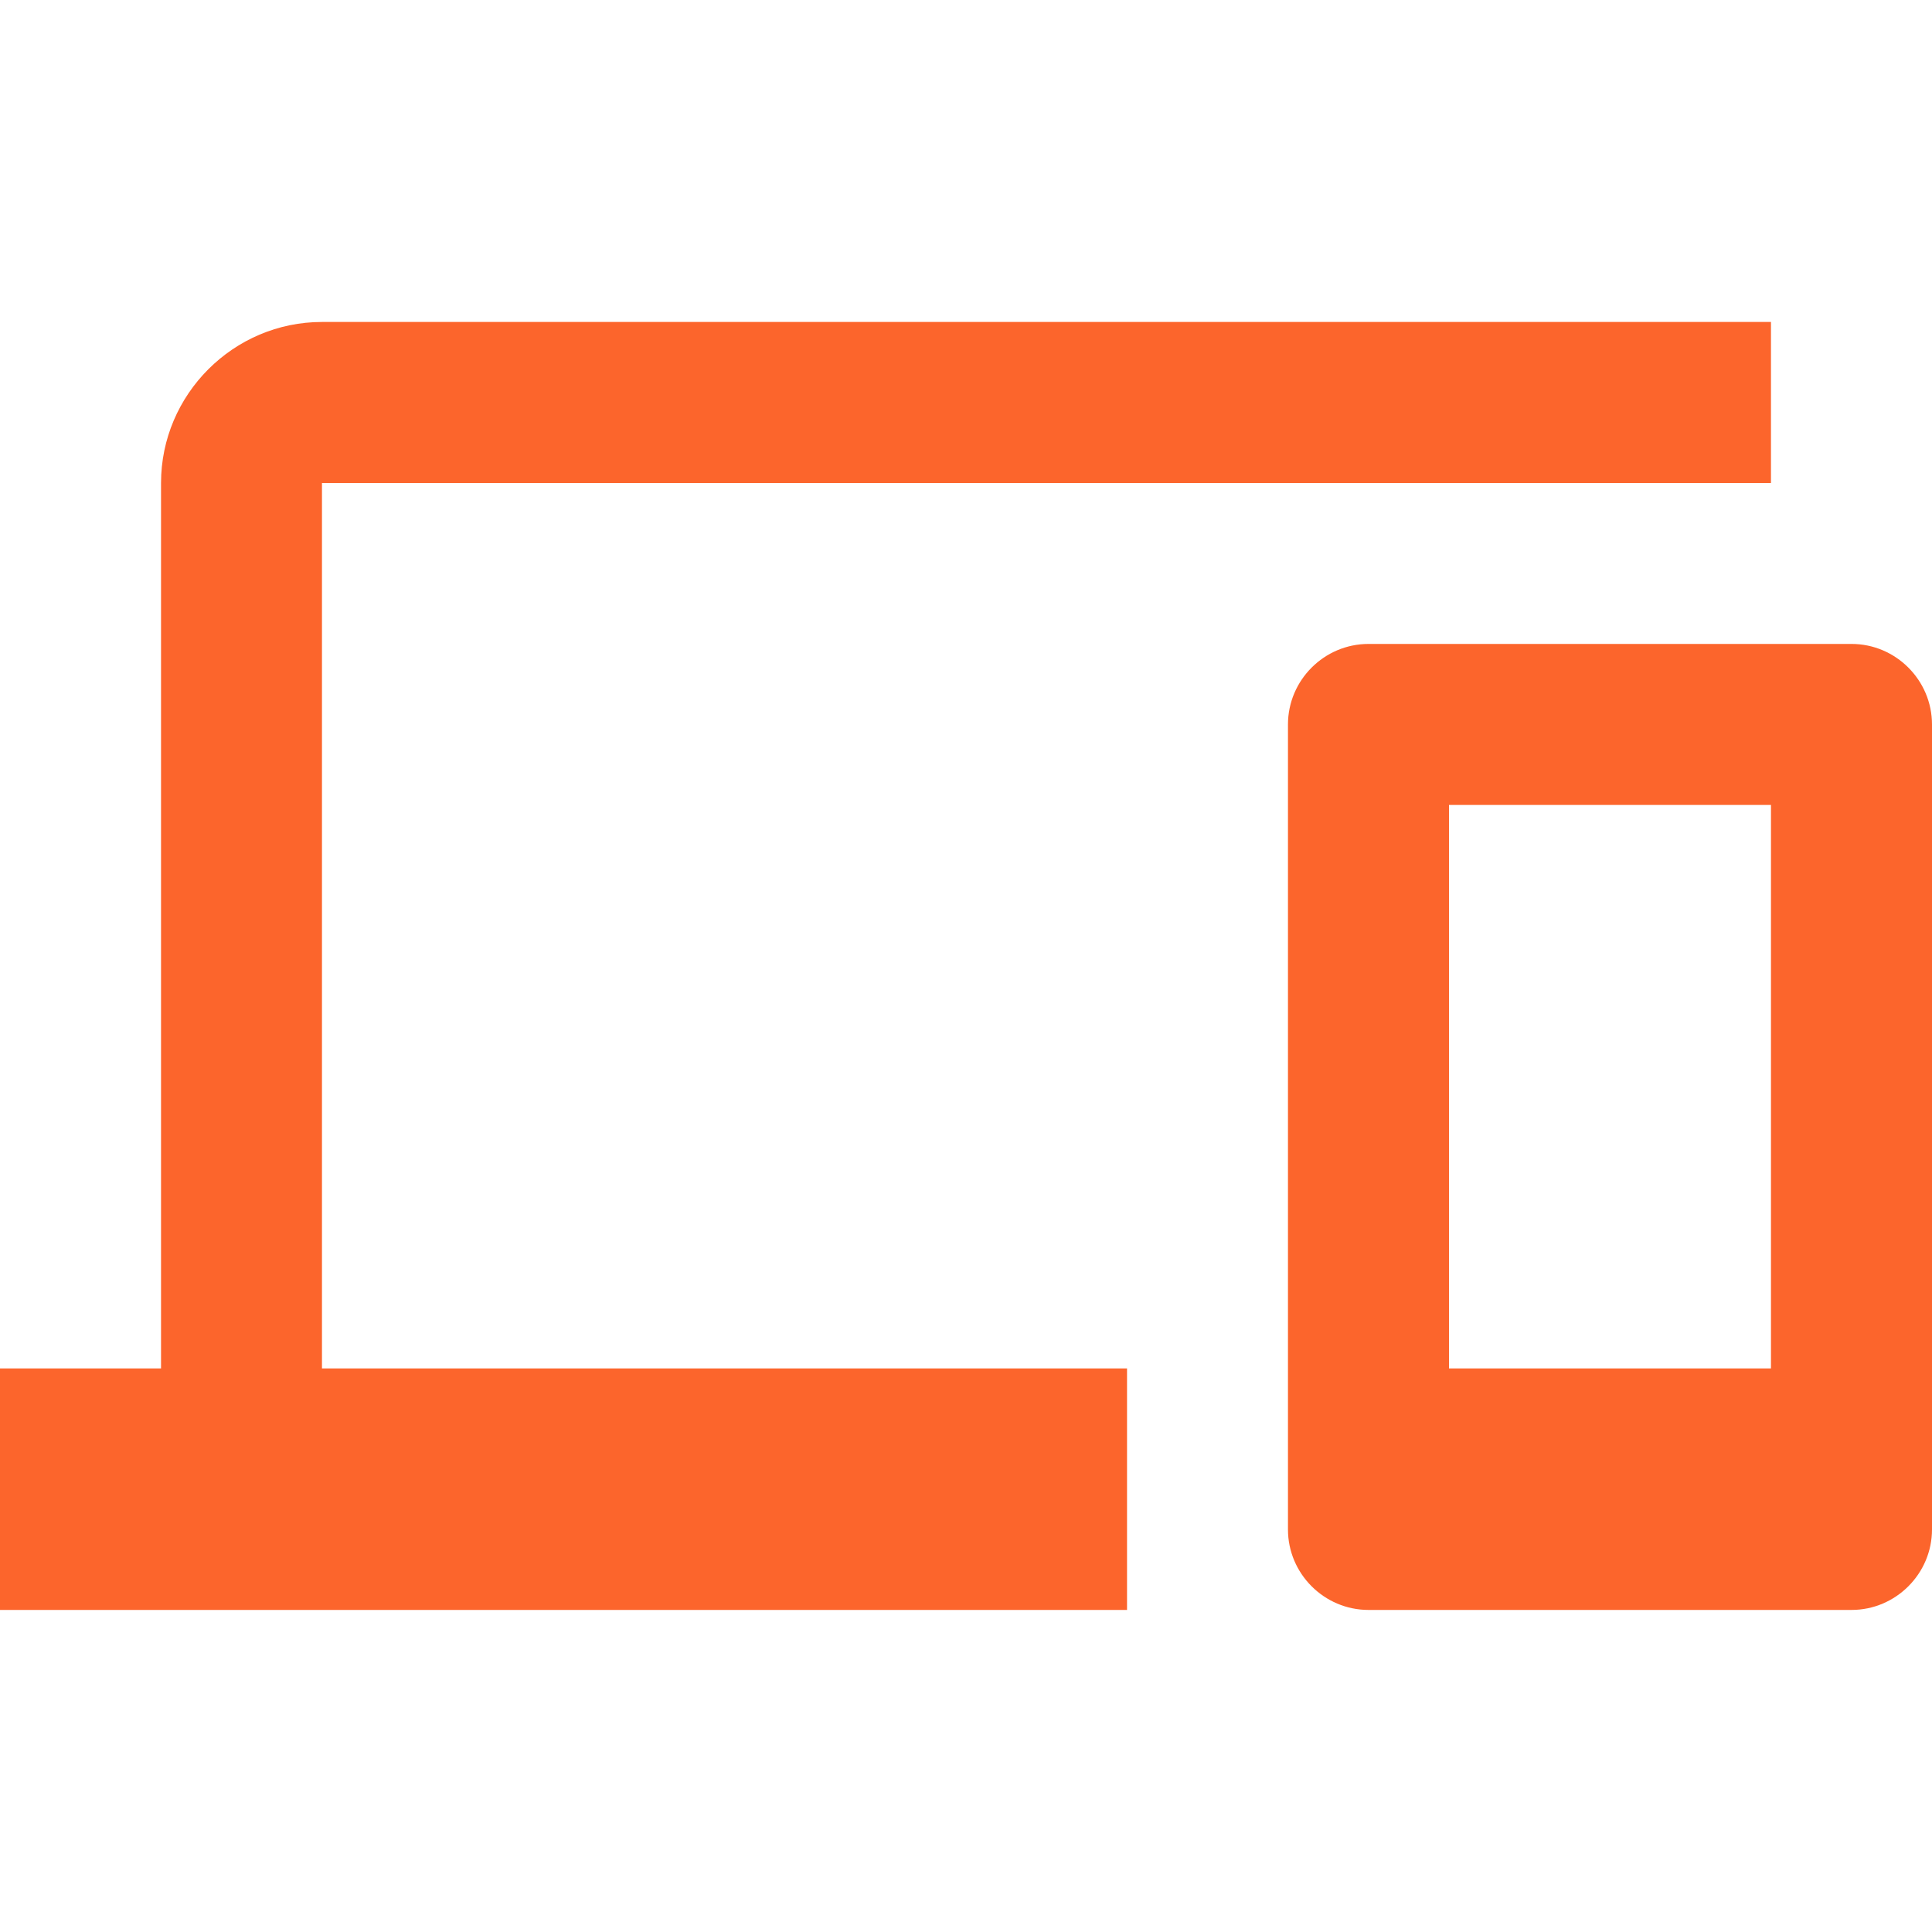
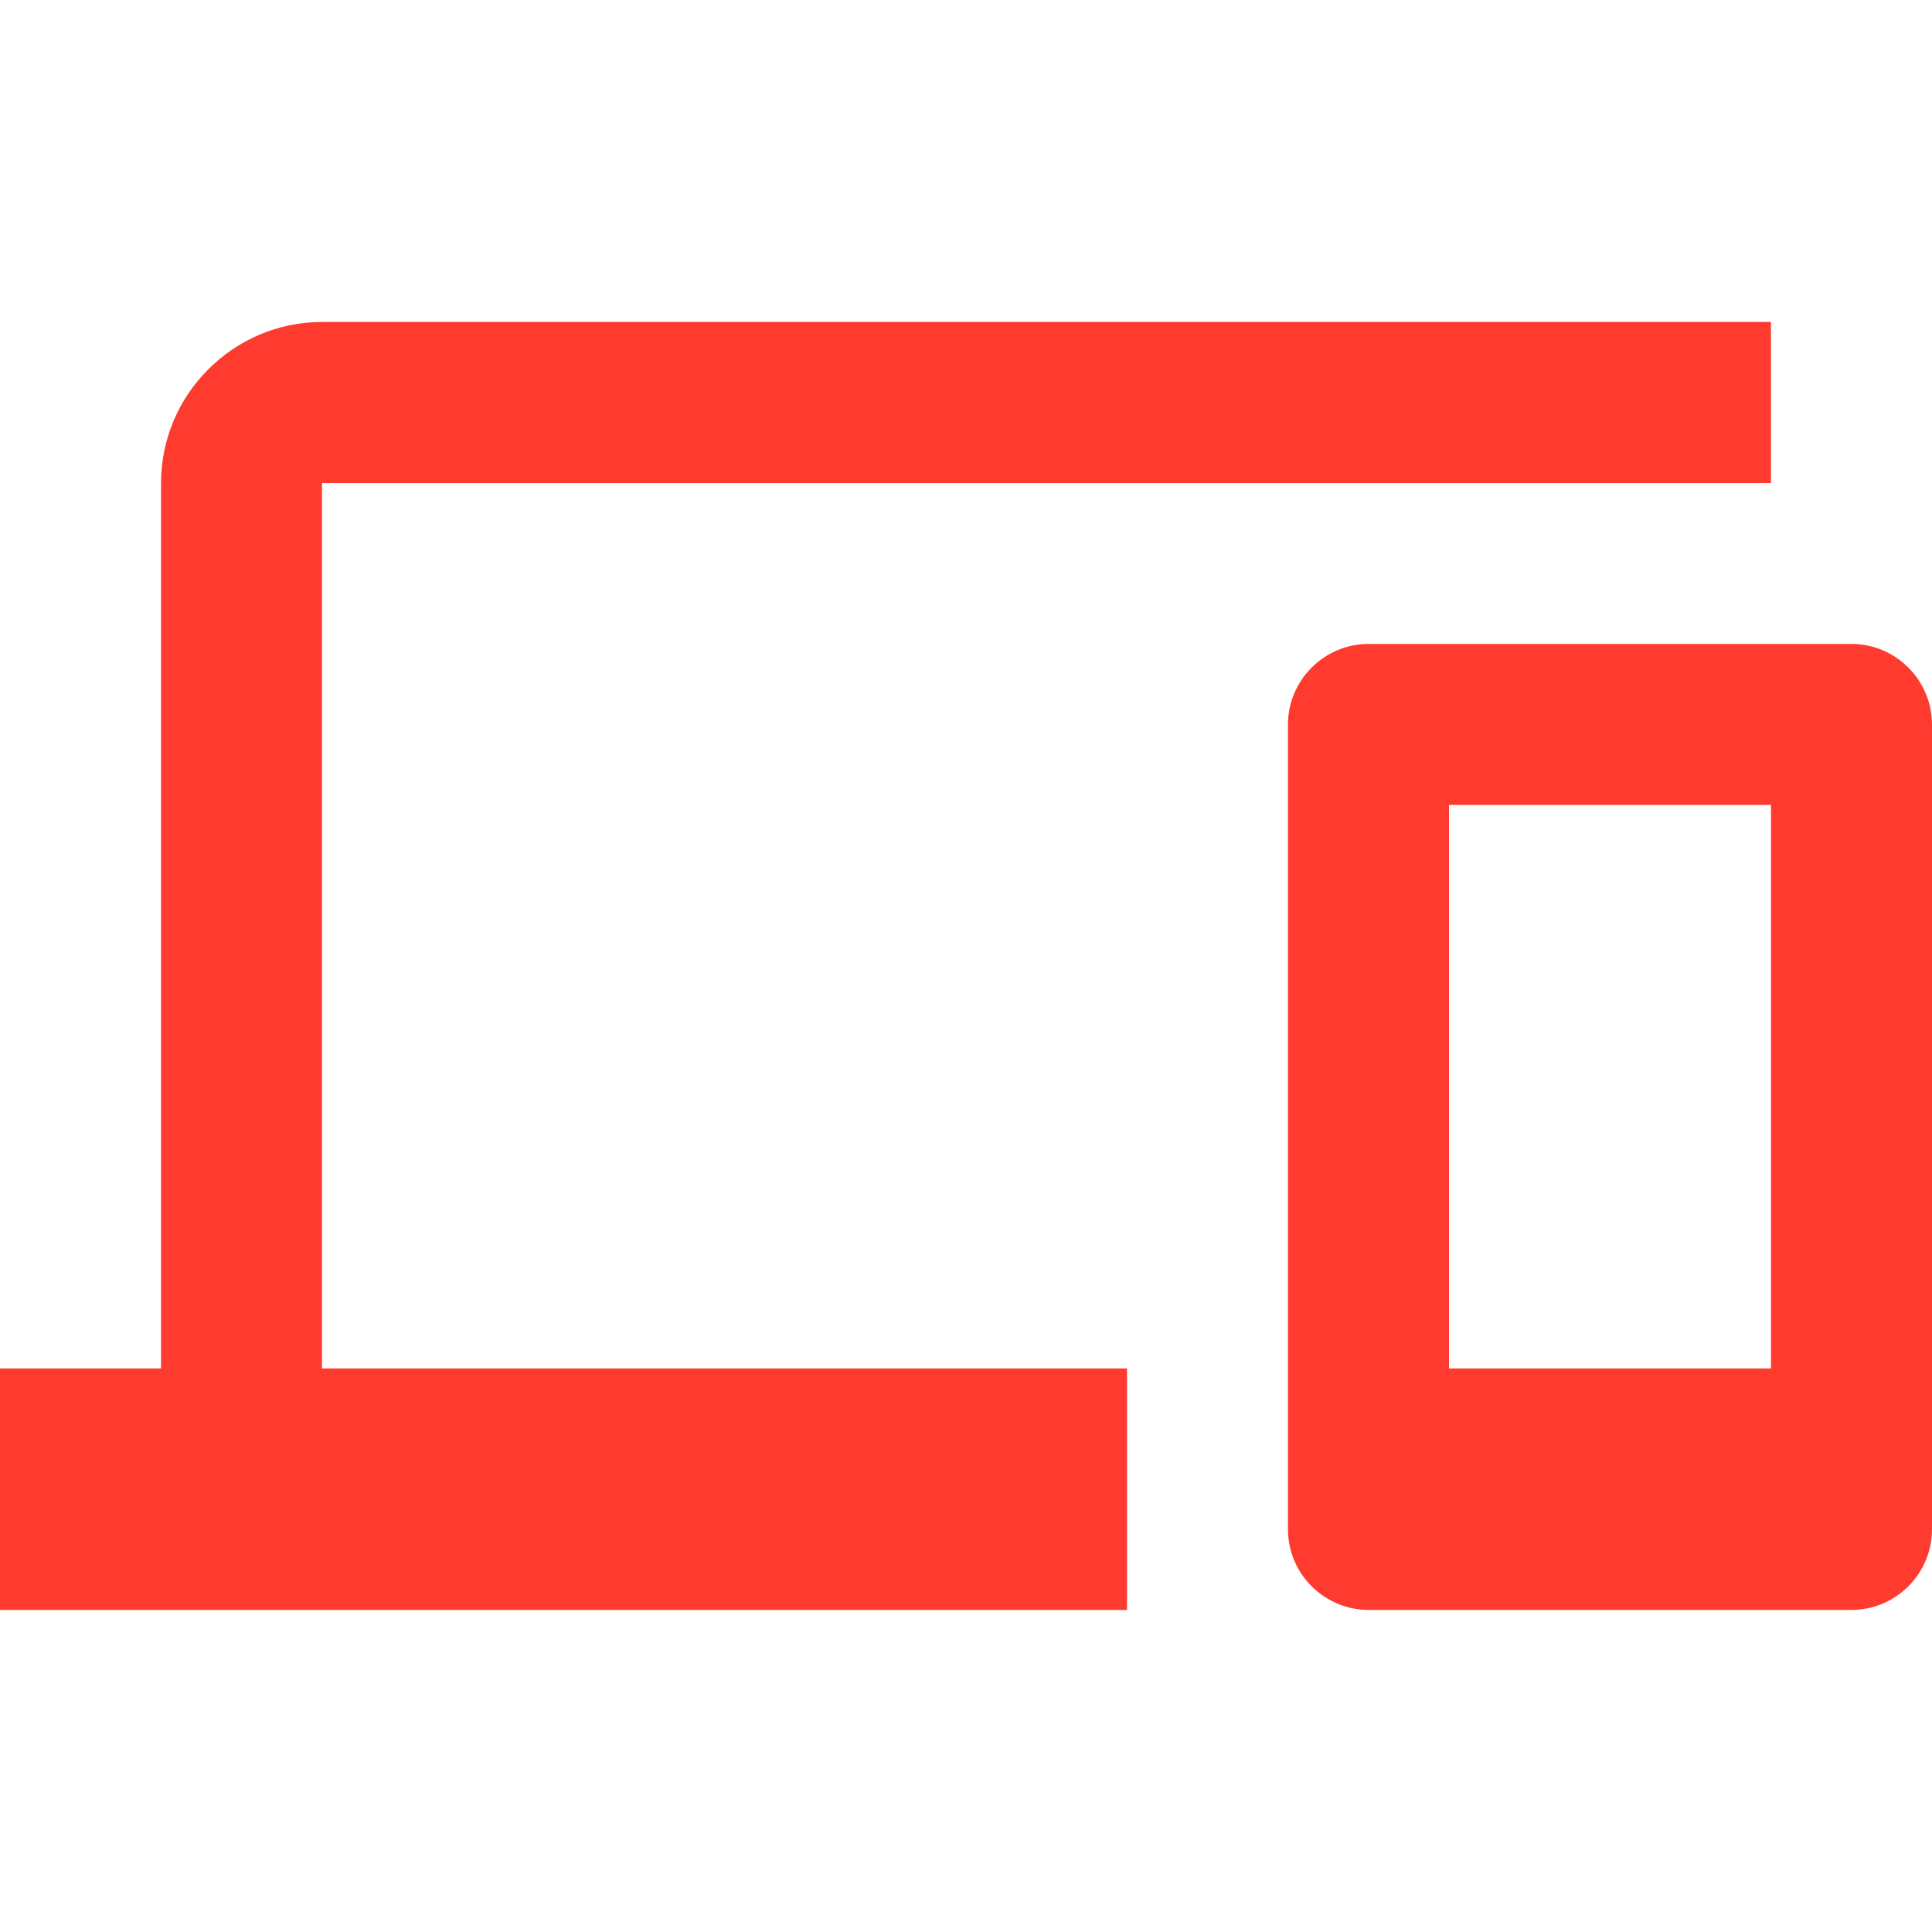
<svg xmlns="http://www.w3.org/2000/svg" width="20" height="20" viewBox="0 0 20 20" fill="none">
-   <path d="M3.333 5H18.333V3.333H3.333C2.417 3.333 1.667 4.083 1.667 5V14.166H0V16.666H11.667V14.166H3.333V5ZM19.167 6.666H14.167C13.708 6.666 13.333 7.041 13.333 7.5V15.833C13.333 16.291 13.708 16.666 14.167 16.666H19.167C19.625 16.666 20 16.291 20 15.833V7.5C20 7.041 19.625 6.666 19.167 6.666ZM18.333 14.166H15V8.333H18.333V14.166Z" fill="#FC652C" />
+   <path d="M3.333 5H18.333V3.333H3.333C2.417 3.333 1.667 4.083 1.667 5V14.166H0V16.666H11.667V14.166H3.333V5ZM19.167 6.666H14.167C13.708 6.666 13.333 7.041 13.333 7.5V15.833C13.333 16.291 13.708 16.666 14.167 16.666H19.167C19.625 16.666 20 16.291 20 15.833V7.5C20 7.041 19.625 6.666 19.167 6.666ZM18.333 14.166H15V8.333H18.333V14.166Z" fill="#FF3B30" />
</svg>
